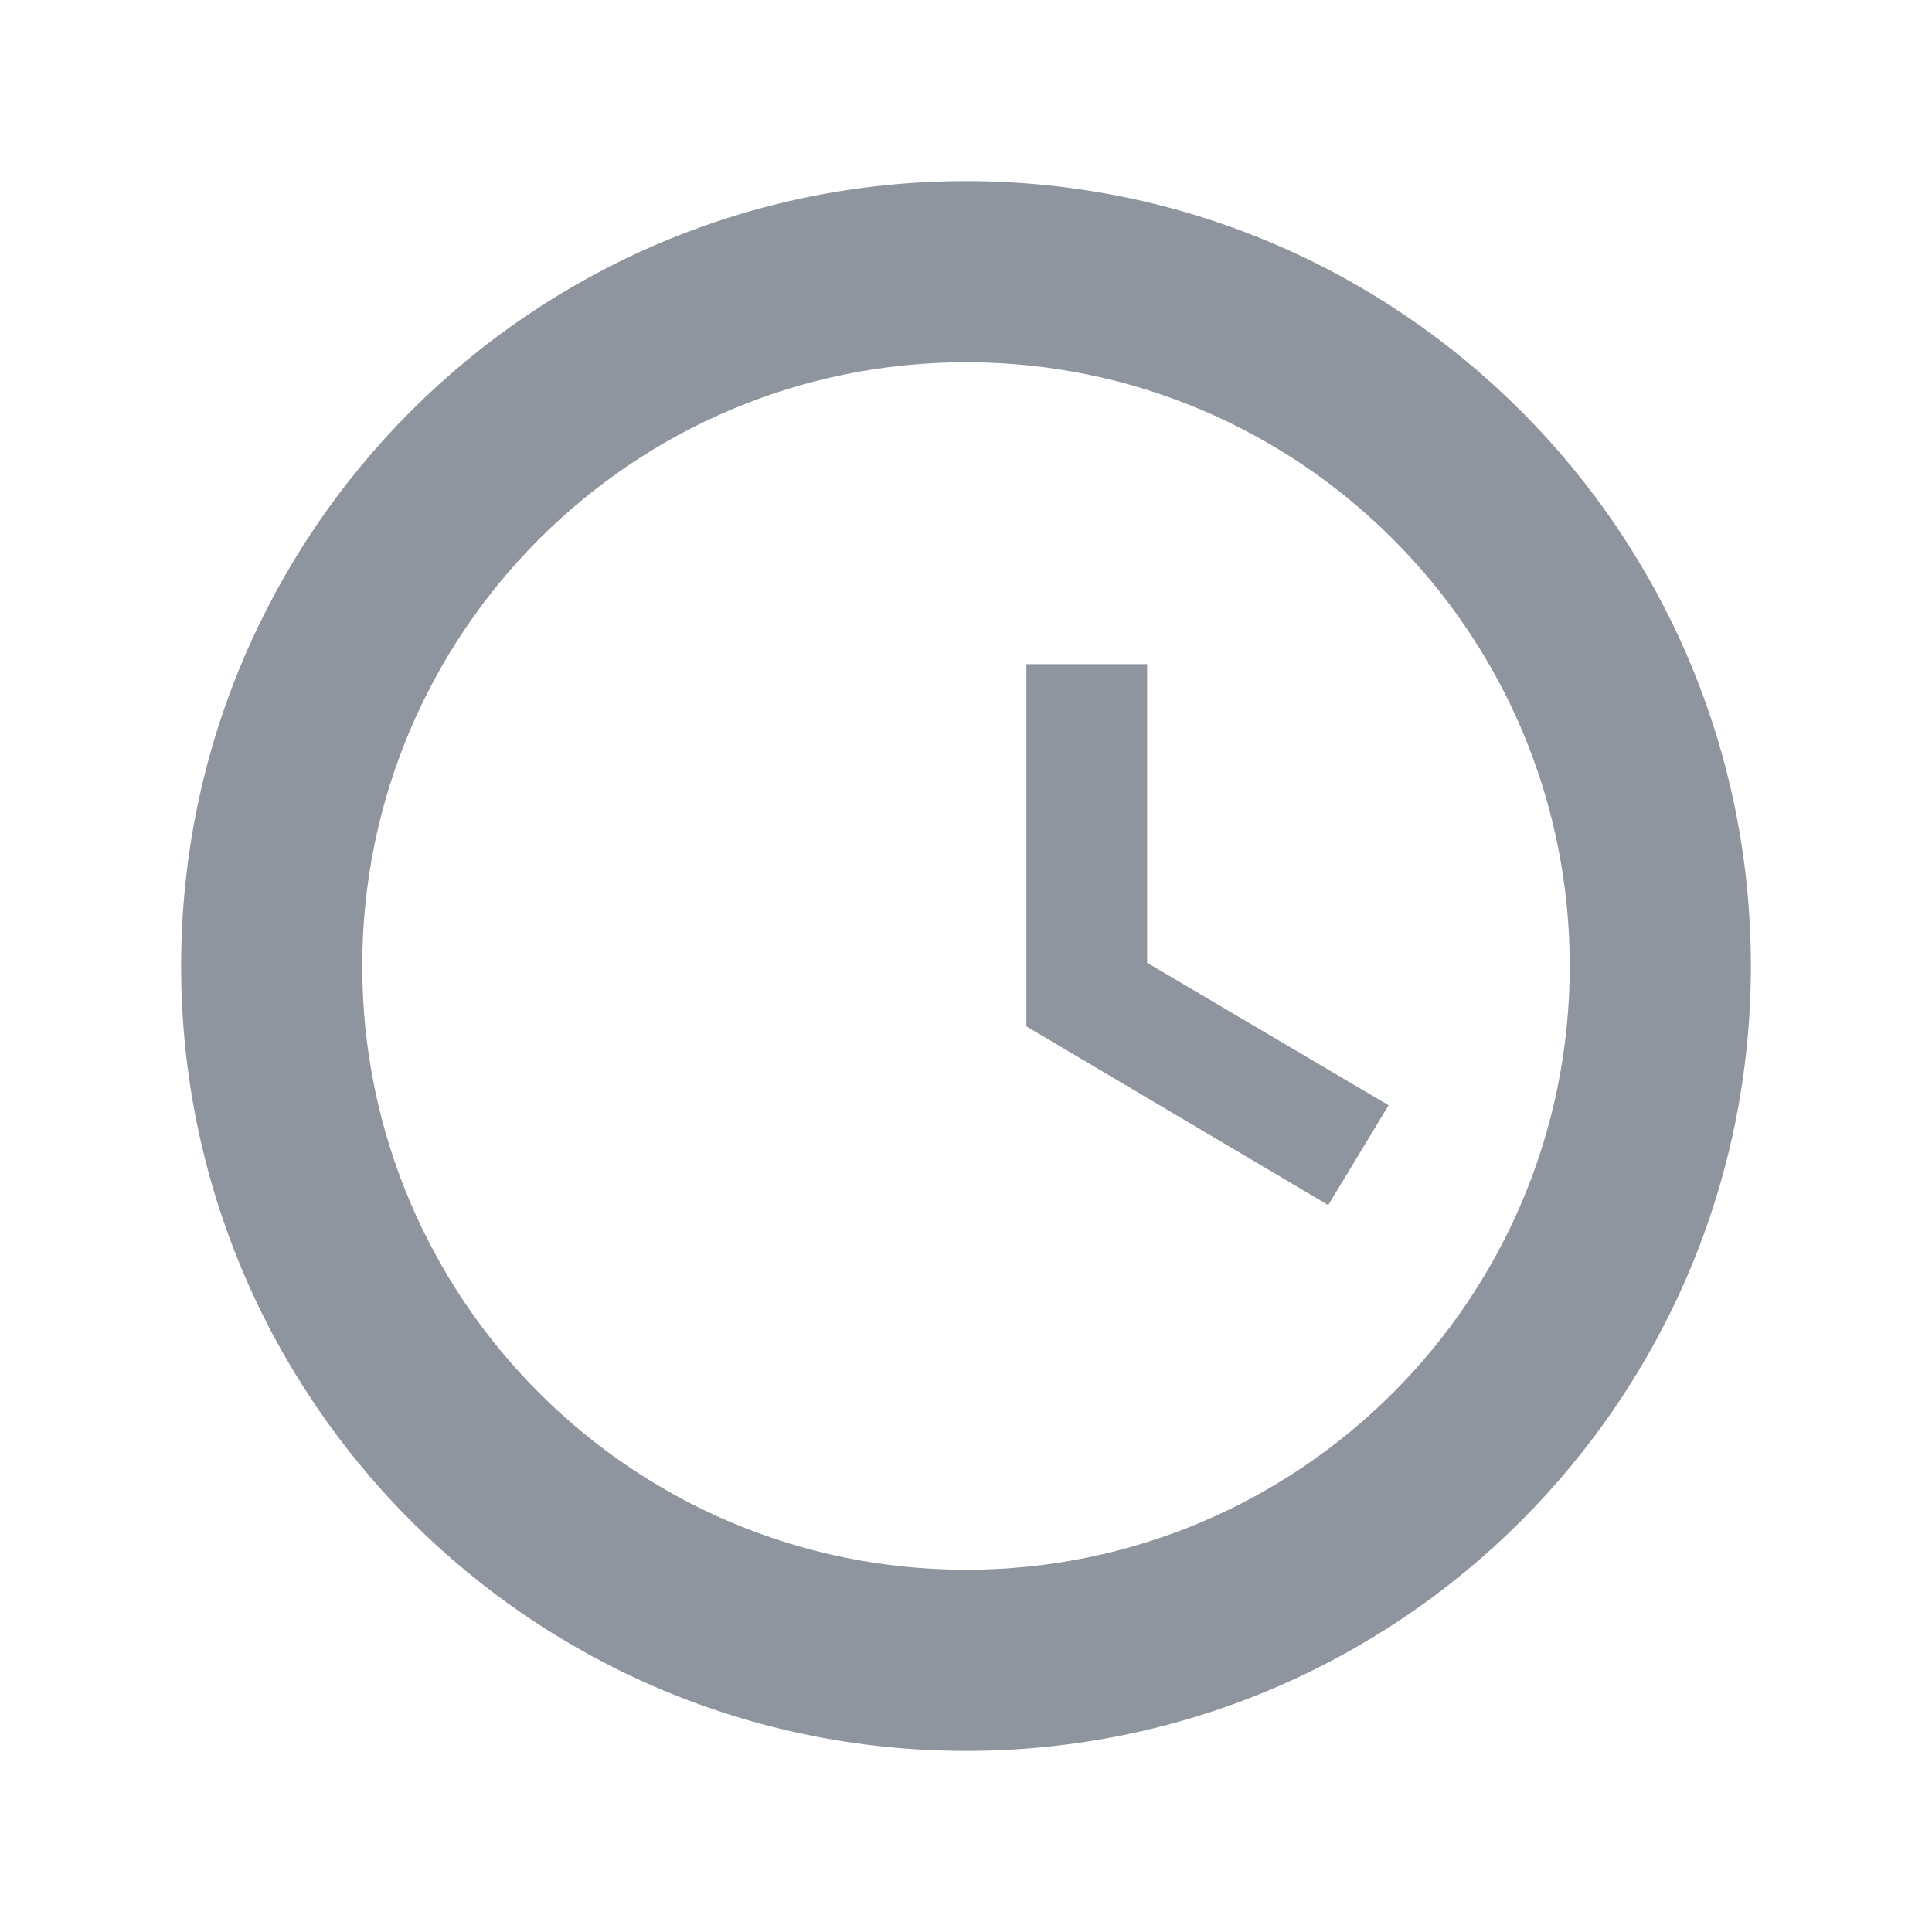
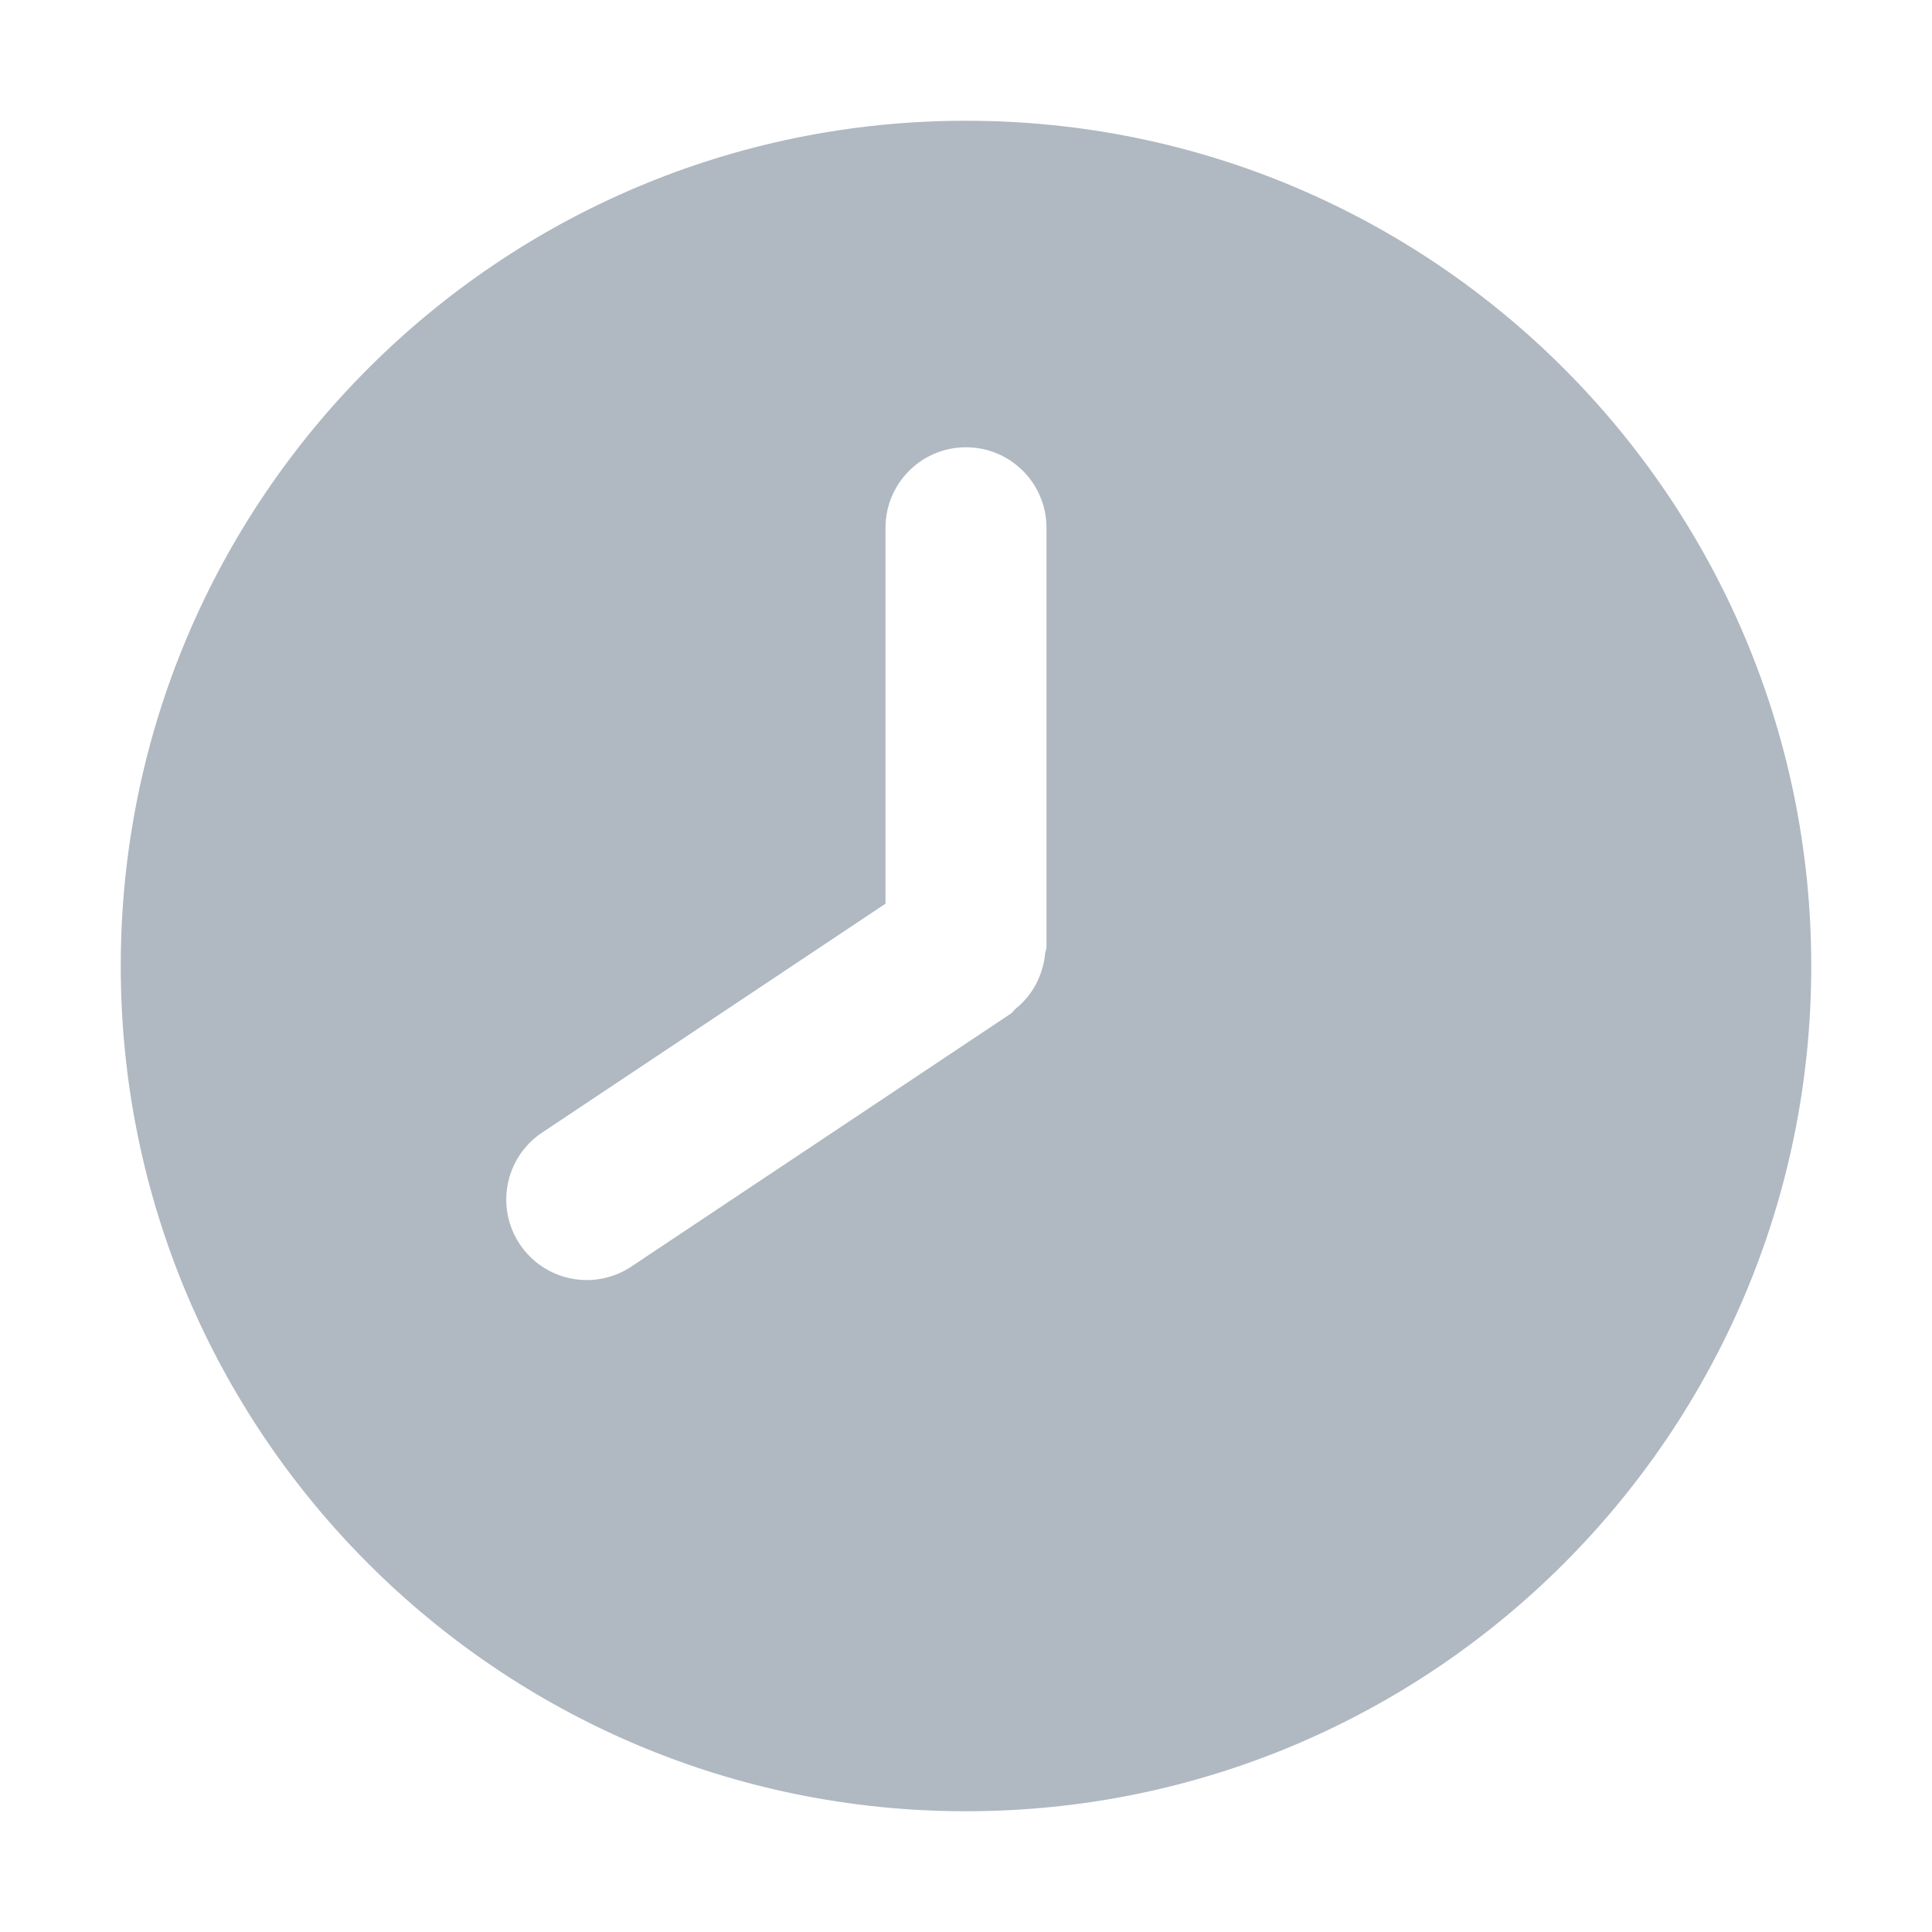
- <svg xmlns="http://www.w3.org/2000/svg" viewBox="0 0 24 24">
-   <path d="M12 2.25a9.75 9.75 0 1 1 0 19.5 9.75 9.75 0 0 1 0-19.5zM12 4.5a7.5 7.5 0 1 0 0 15 7.5 7.5 0 0 0 0-15zm.75 3.75v4.5l3.75 2.22.75-1.24-3-1.77V8.25h-1.5z" fill="#8f959e" />
+ <svg xmlns="http://www.w3.org/2000/svg" viewBox="0 0 24 24" class="line-icon">
+   <path fill="#B0B8C1" d="M13 11.761c0 .033-.016.062-.019.094a.848.848 0 01-.041.199.964.964 0 01-.174.328c-.044.053-.09.1-.144.144-.025.02-.04.049-.067.067l-4.726 3.15a1 1 0 01-1.109-1.664L11 11.226v-4.67a1 1 0 012 0v5.205zM12 1.5C6.201 1.5 1.5 6.201 1.5 12S6.201 22.5 12 22.5 22.5 17.799 22.5 12 17.799 1.5 12 1.5z" fill-rule="evenodd" />
</svg>
